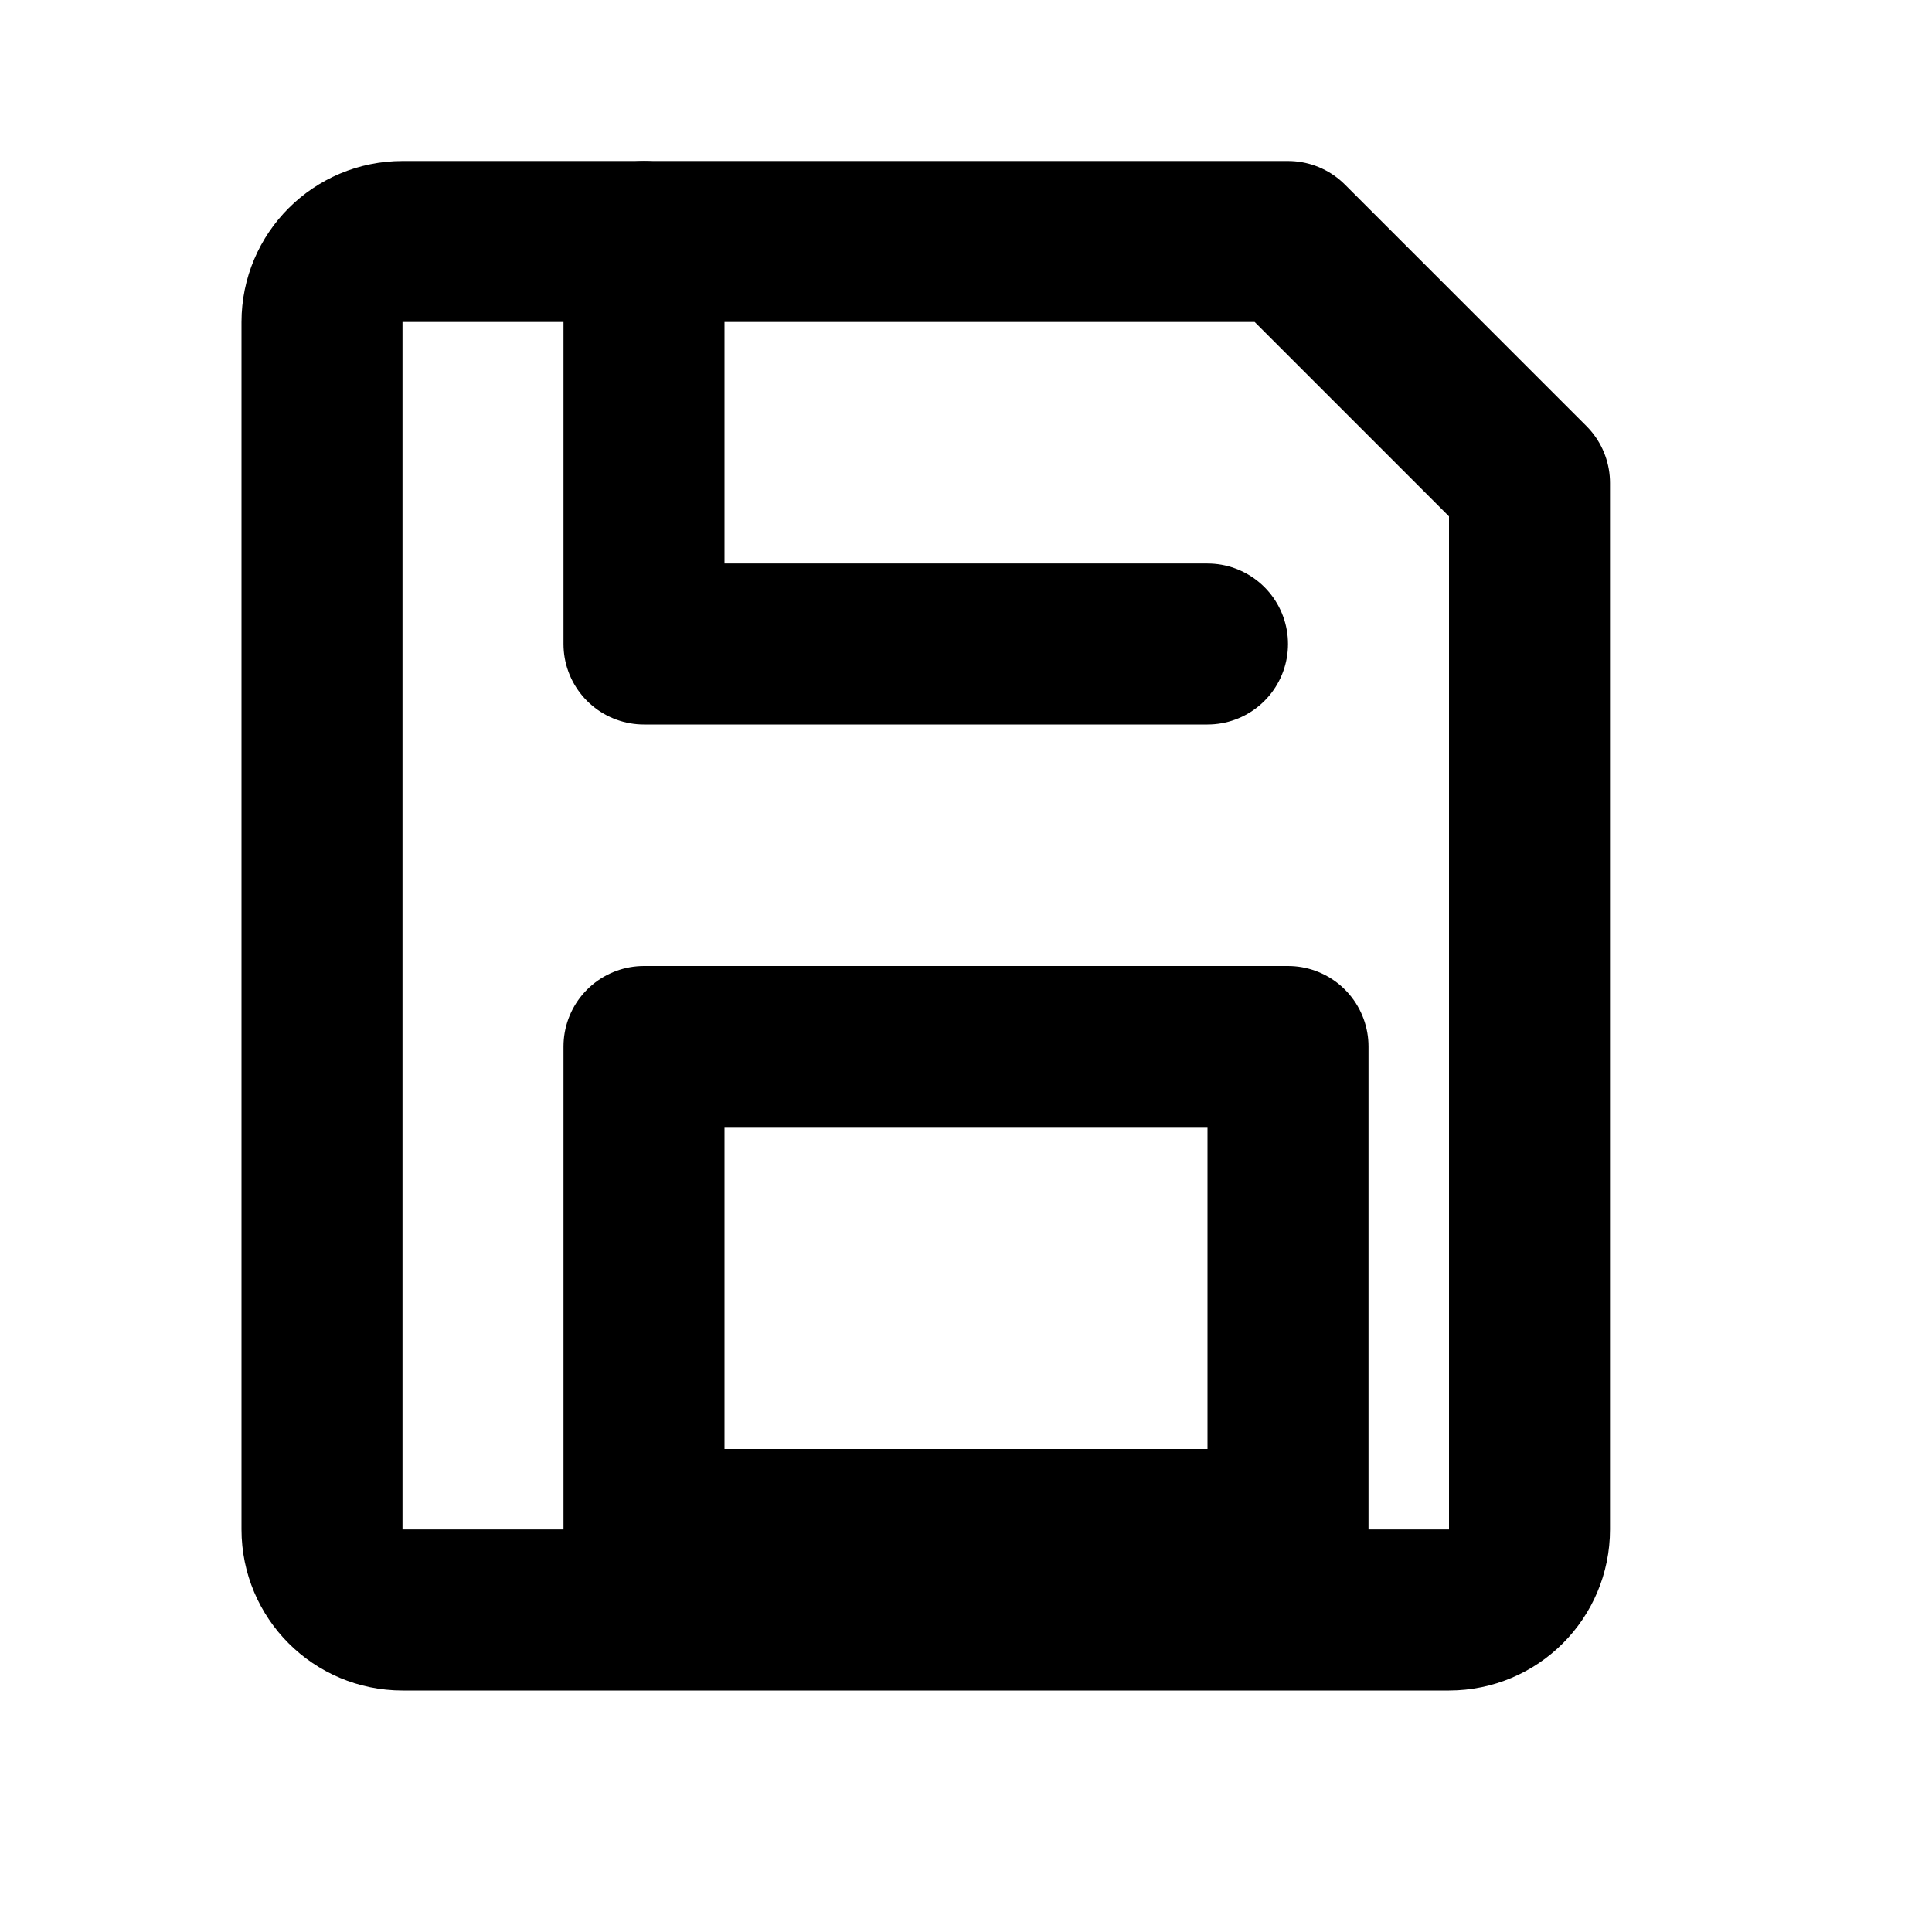
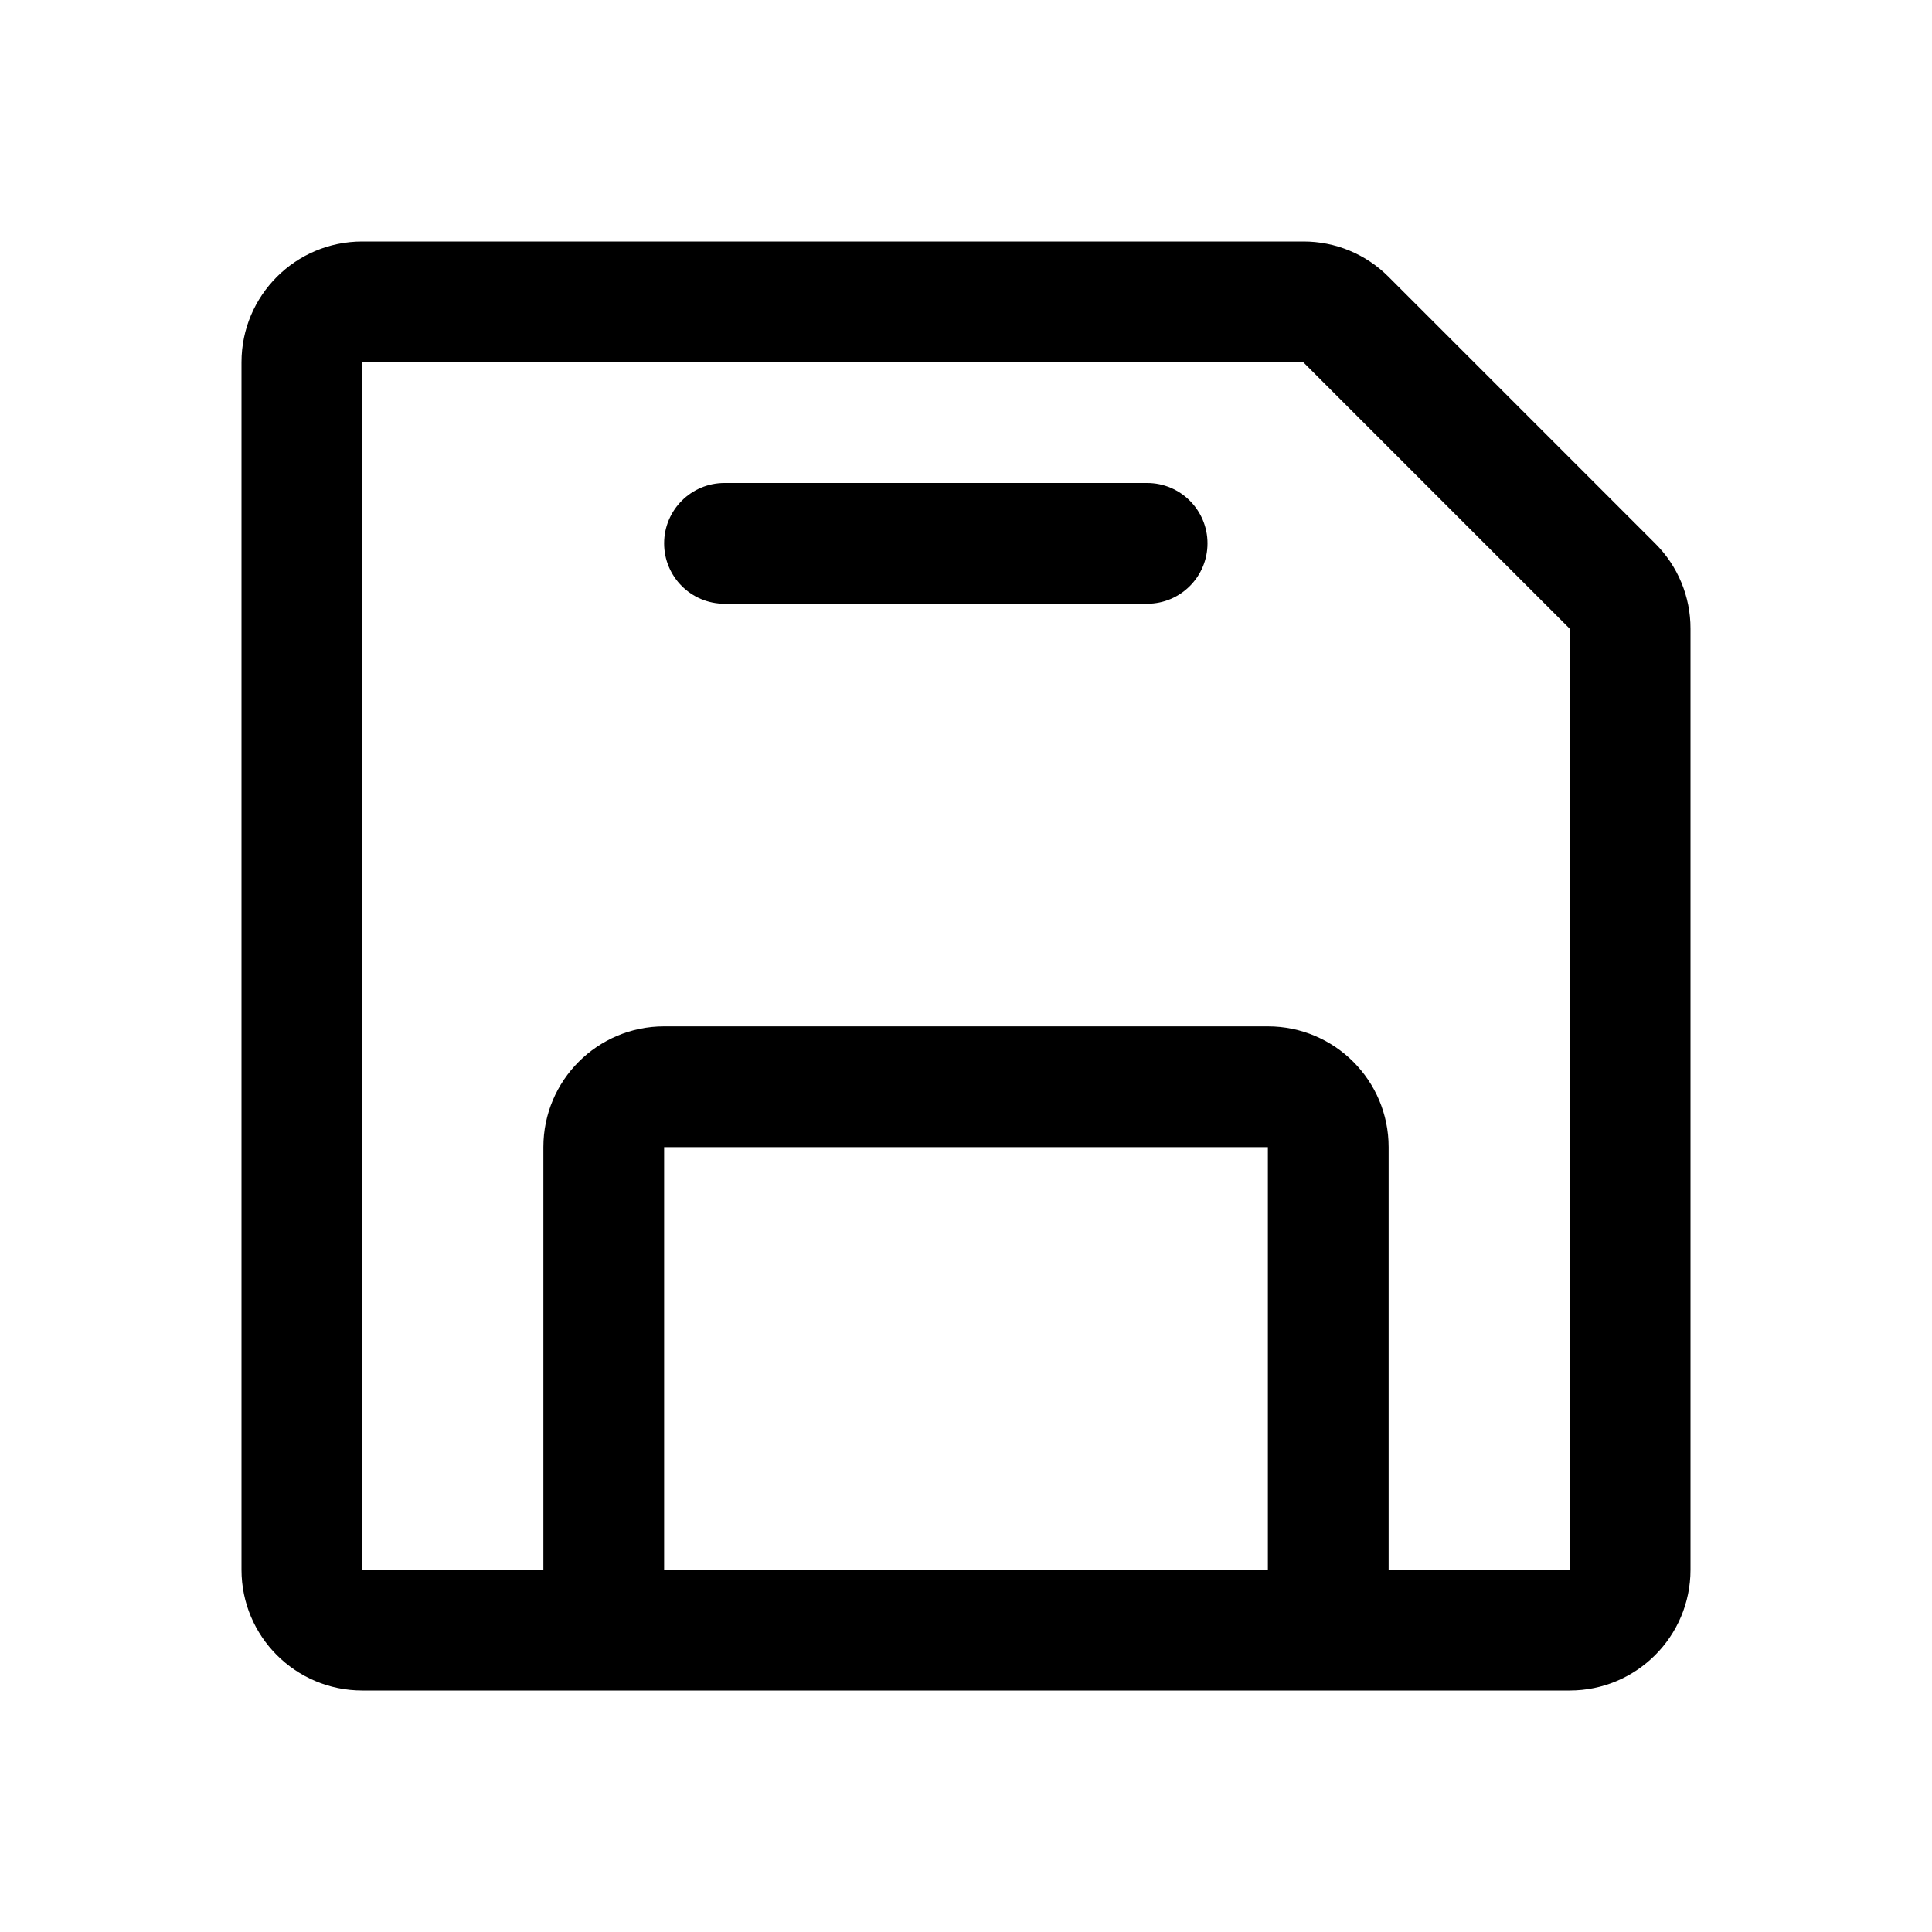
- <svg xmlns="http://www.w3.org/2000/svg" viewBox="0 0 24 24" fill="none" stroke="#000" stroke-width="2" stroke-linecap="round" stroke-linejoin="round">
-   <path d="M5 3h11l3 3v13a1 1 0 0 1-1 1H5a1 1 0 0 1-1-1V4a1 1 0 0 1 1-1z" />
-   <path d="M8 3v5h7" />
-   <rect x="8" y="13" width="8" height="6" />
+ <svg xmlns="http://www.w3.org/2000/svg" viewBox="0 0 256 256" fill="#000000">
+   <path d="M219.31,72,184,36.69A15.86,15.86,0,0,0,172.69,32H48A16,16,0,0,0,32,48V208a16,16,0,0,0,16,16H208a16,16,0,0,0,16-16V83.31A15.86,15.86,0,0,0,219.31,72ZM168,208H88V152h80Zm40,0H184V152a16,16,0,0,0-16-16H88a16,16,0,0,0-16,16v56H48V48H172.69L208,83.31ZM160,72a8,8,0,0,1-8,8H96a8,8,0,0,1,0-16h56A8,8,0,0,1,160,72Z" />
</svg>
